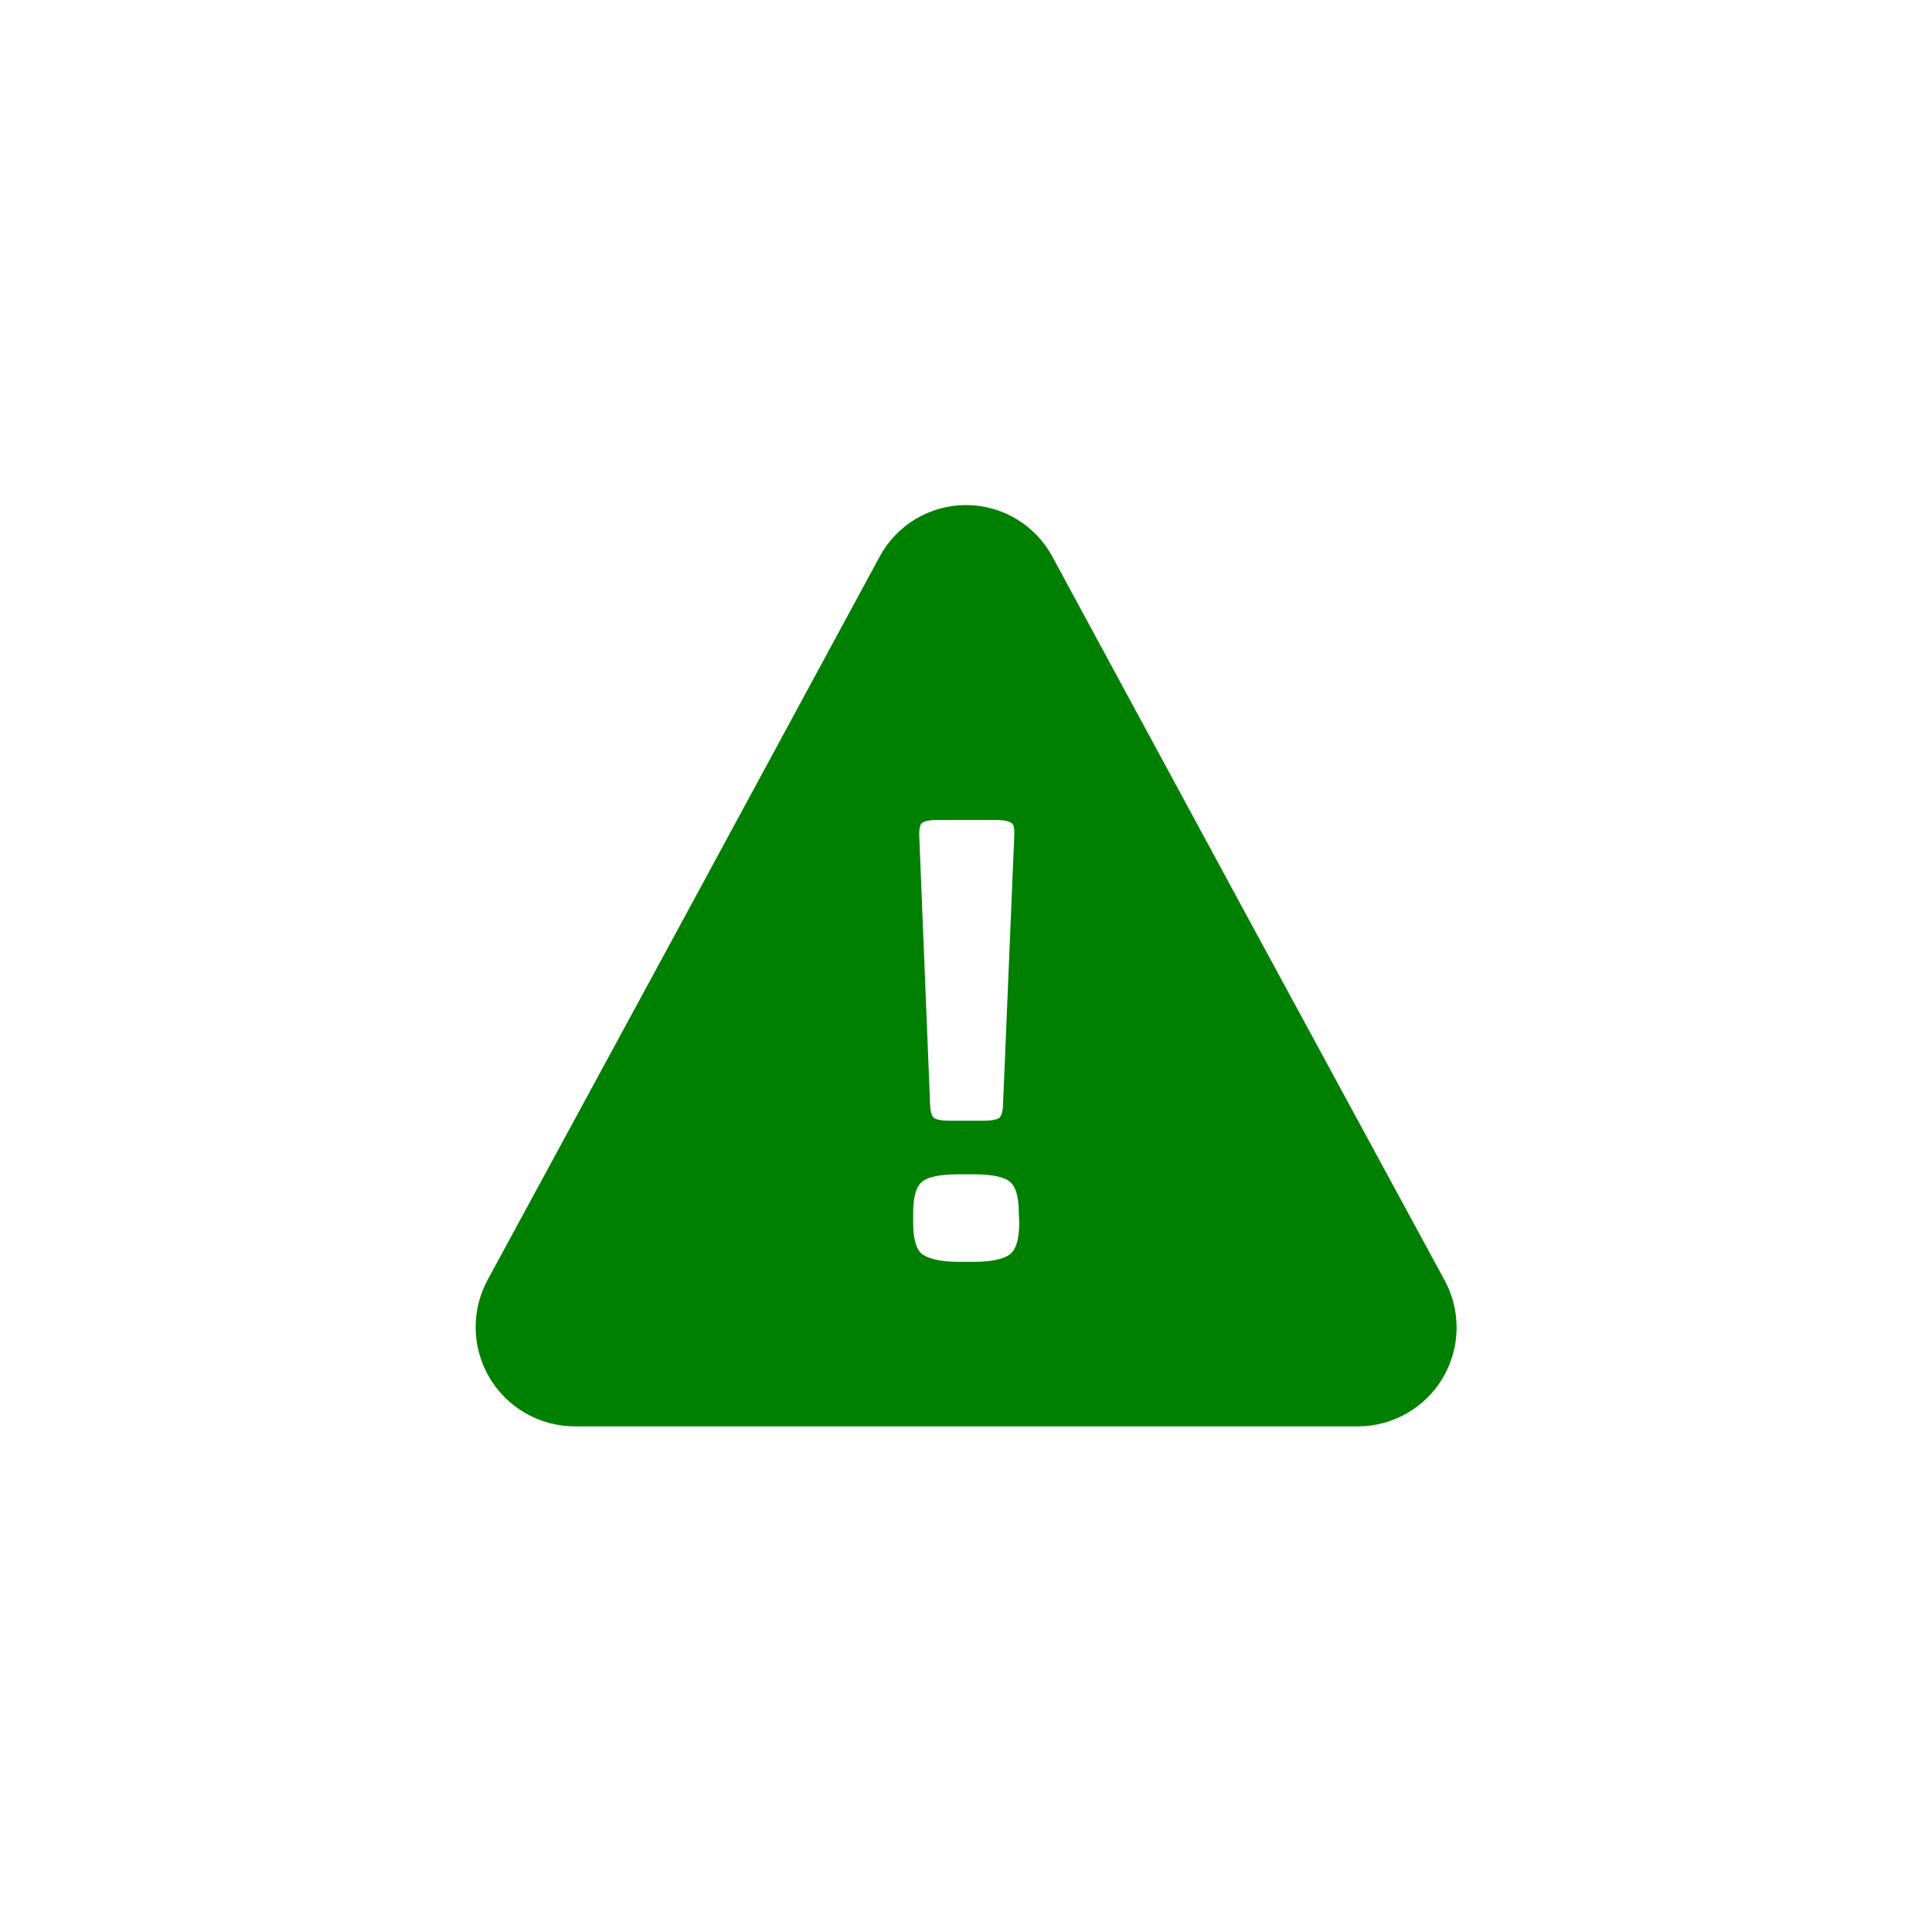
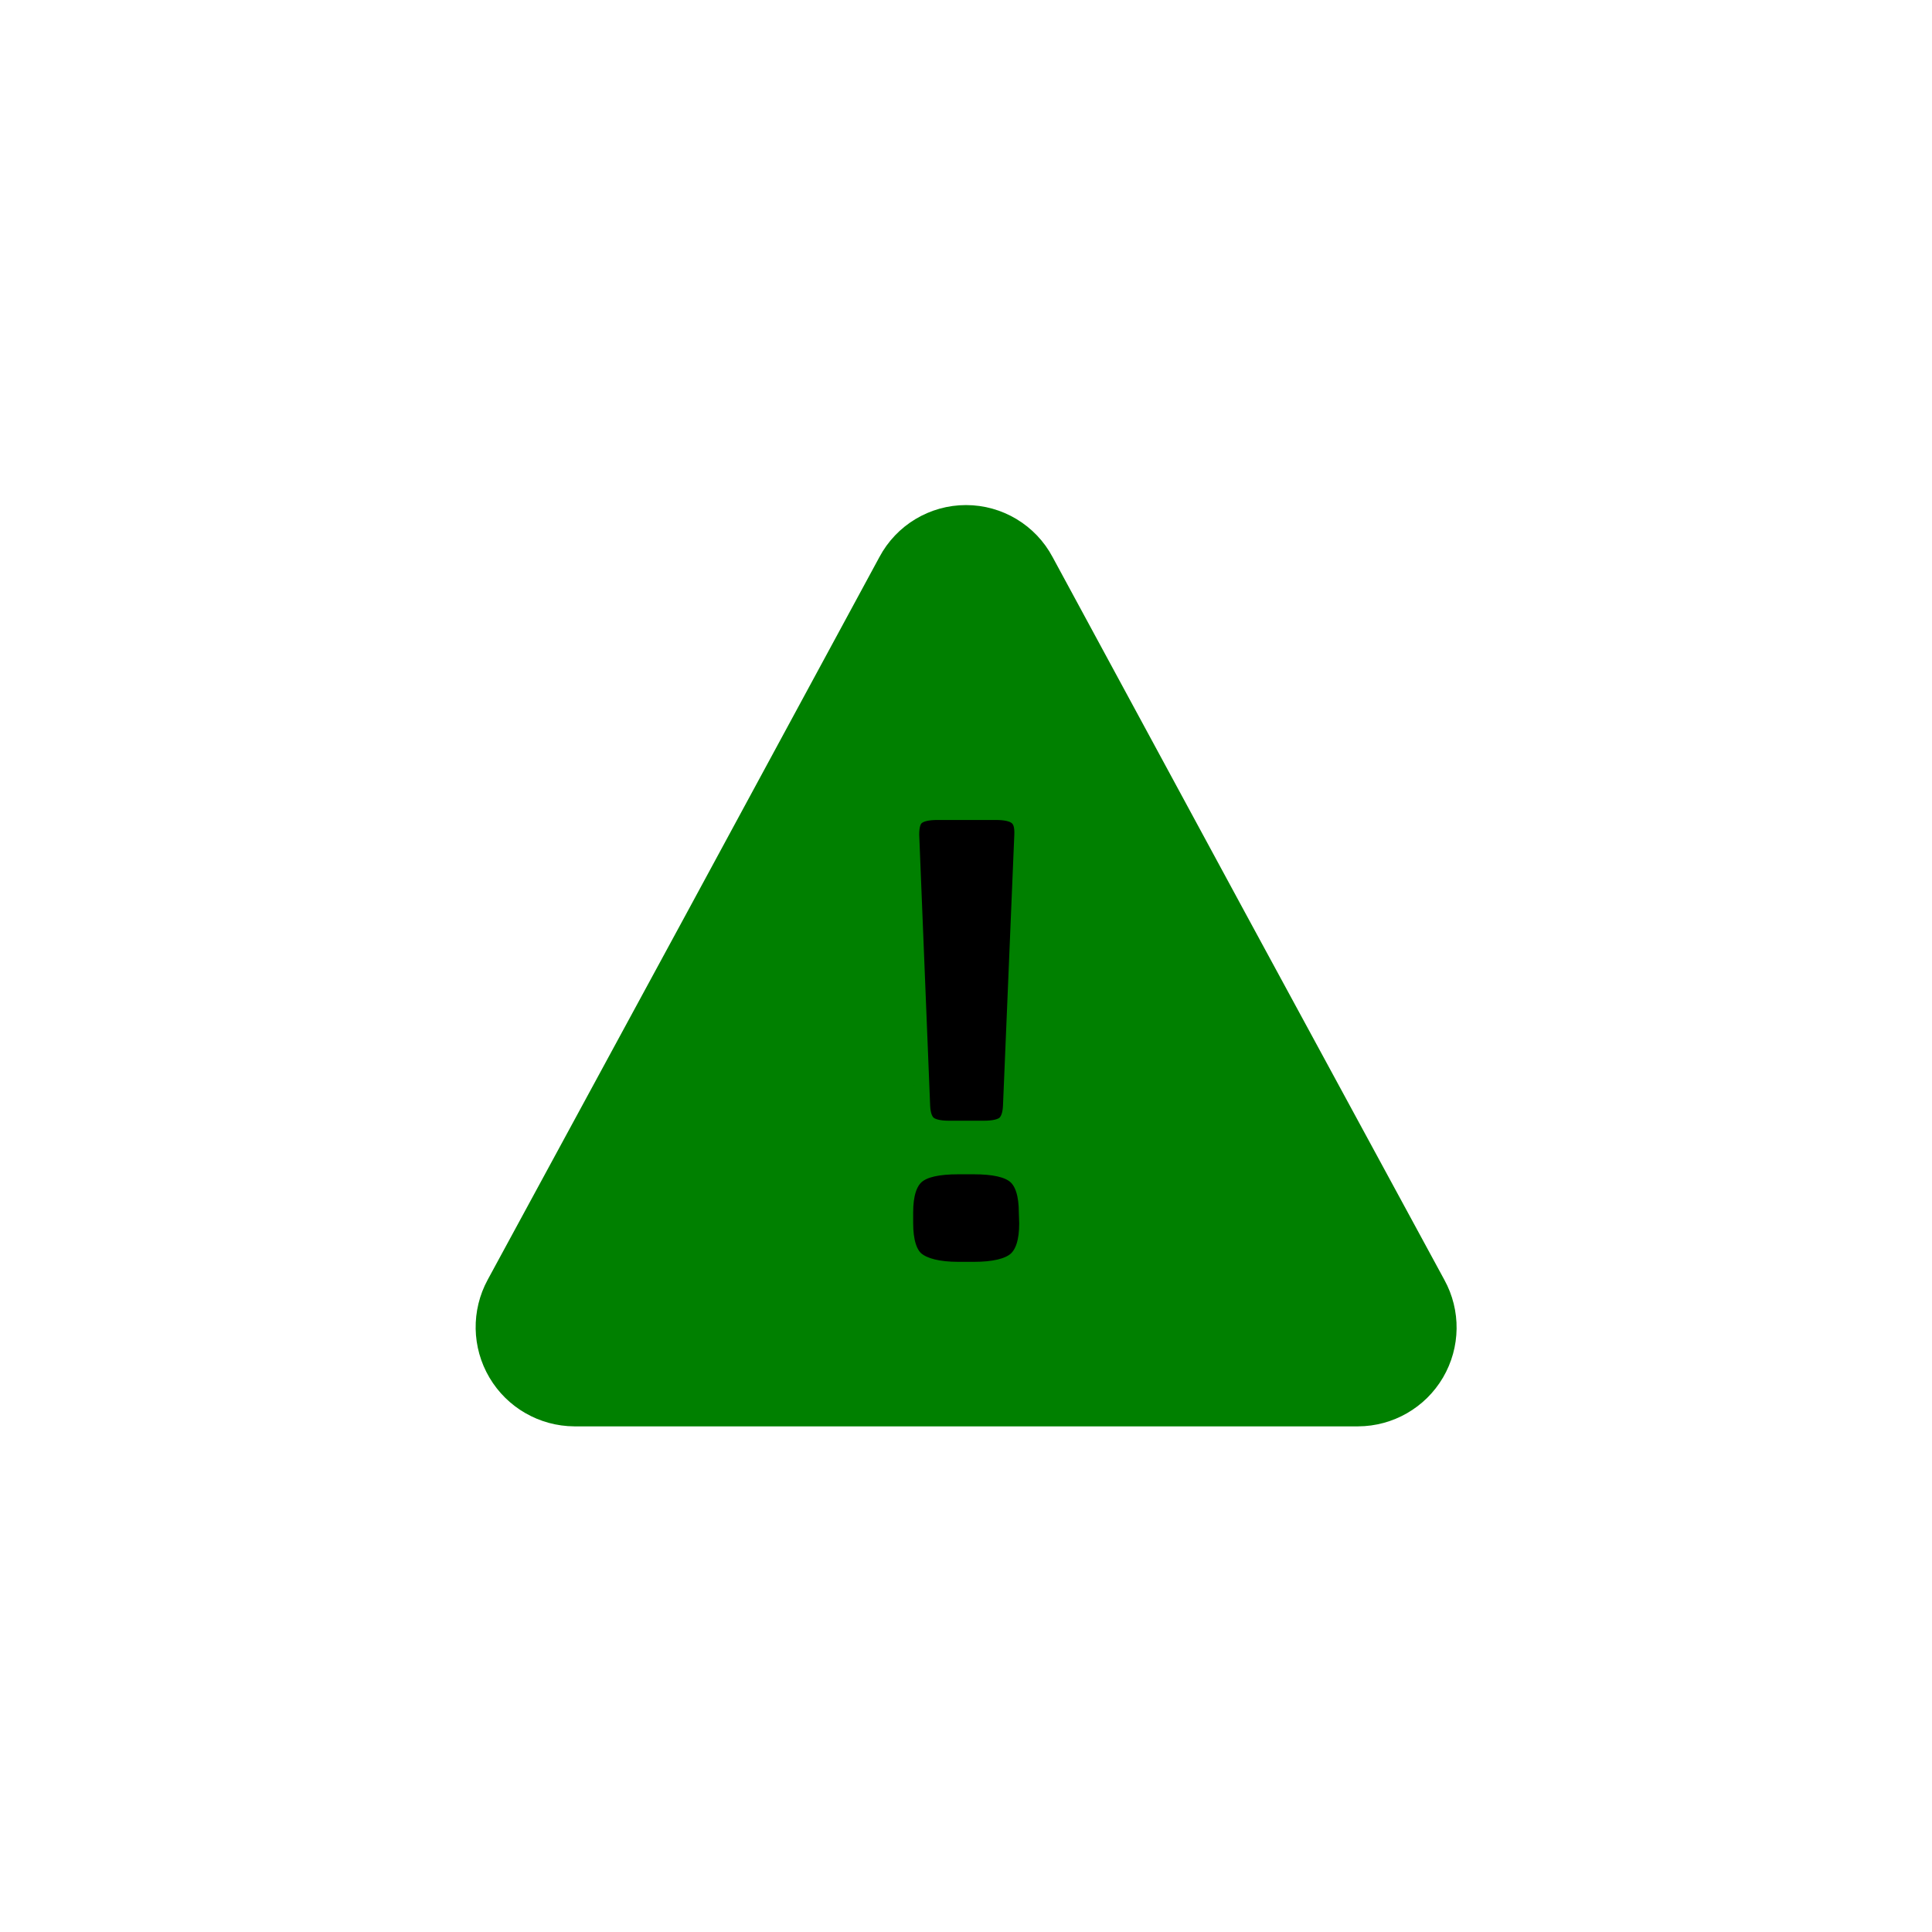
<svg xmlns="http://www.w3.org/2000/svg" viewBox="0 0 512 512">
-   <defs>
-     <linearGradient id="a" x1="163.5" x2="296.6" y1="185.7" y2="416.3" gradientUnits="userSpaceOnUse">
-       <stop offset="0" stop-color="green" />
-     </linearGradient>
-   </defs>
-   <path fill="url(#a)" stroke="green" stroke-linecap="round" stroke-miterlimit="10" stroke-width="4" d="m381 340.1-52.8-97.3-51-94.2a24 24 0 00-42.4 0l-51 94.2-52.8 97.3a24.3 24.3 0 0021.2 35.9h207.7a24.2 24.2 0 0021.1-35.9ZM243 216.6q1.5-1.3 5.5-1.3h15.3c2.7 0 4.5.4 5.6 1.3s1.5 2.4 1.4 4.7l-3 71.8c-.1 2.3-.7 3.8-1.6 4.6s-2.7 1.3-5.4 1.3h-9.4c-2.6 0-4.4-.5-5.3-1.3s-1.5-2.3-1.6-4.6l-2.9-71.9c0-2.2.4-3.8 1.4-4.6Zm29.1 107.6q0 7-3 9.6c-2 1.7-5.7 2.6-11 2.6H254c-5.4 0-9-1-11-2.6s-3-5-3-9.6v-2.9q0-7 3-9.6c2-1.7 5.6-2.5 11-2.5h4c5.4 0 9 .8 11 2.5s3 5 3 9.6Z" />
+   <rect x="230" y="200" width="60" height="150" fill="black" />
+   <path fill="green" stroke="green" stroke-linecap="round" stroke-miterlimit="10" stroke-width="4" d="m381 340.1-52.8-97.3-51-94.2a24 24 0 00-42.4 0l-51 94.2-52.8 97.3a24.3 24.3 0 0021.2 35.9h207.7a24.2 24.2 0 0021.1-35.9ZM243 216.6q1.5-1.3 5.5-1.3h15.3c2.7 0 4.5.4 5.6 1.3s1.5 2.4 1.4 4.7l-3 71.8c-.1 2.3-.7 3.8-1.6 4.6s-2.7 1.3-5.4 1.3h-9.4c-2.6 0-4.4-.5-5.3-1.3s-1.5-2.3-1.6-4.6l-2.9-71.9c0-2.2.4-3.8 1.4-4.6Zm29.1 107.6q0 7-3 9.6c-2 1.7-5.7 2.6-11 2.6H254c-5.4 0-9-1-11-2.6s-3-5-3-9.6v-2.9q0-7 3-9.6c2-1.7 5.6-2.5 11-2.5h4c5.4 0 9 .8 11 2.5s3 5 3 9.6Z" />
</svg>
